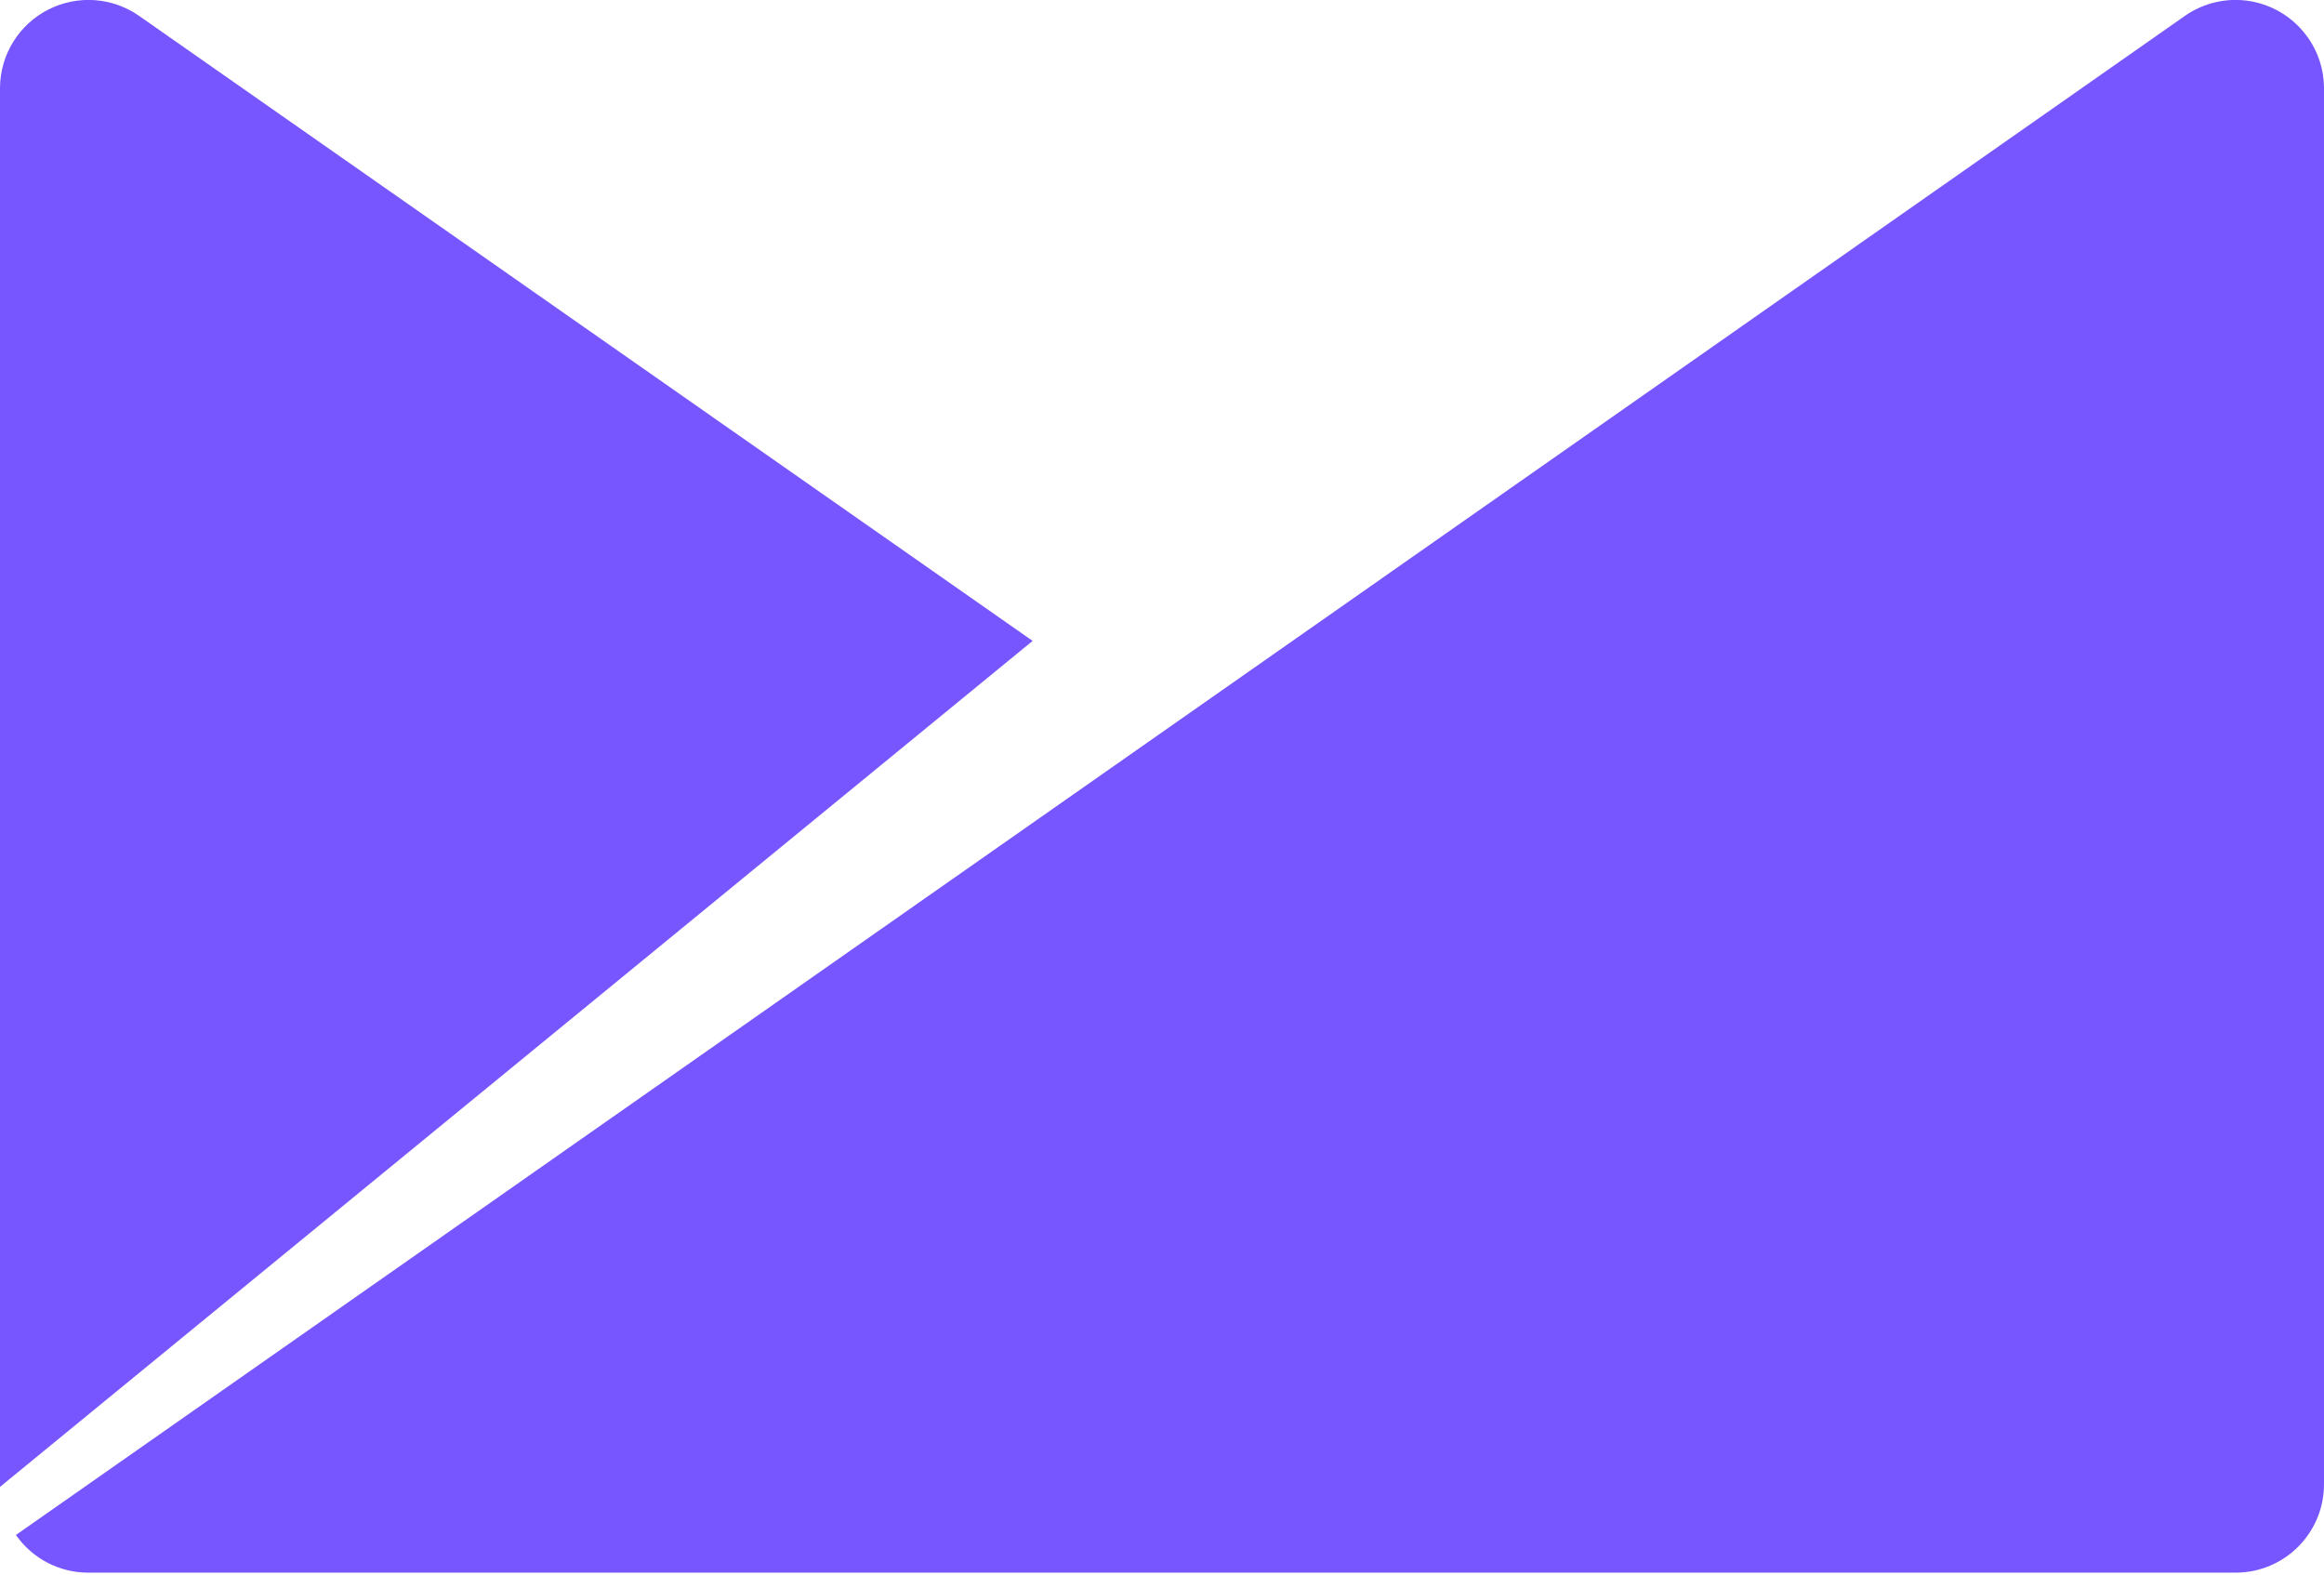
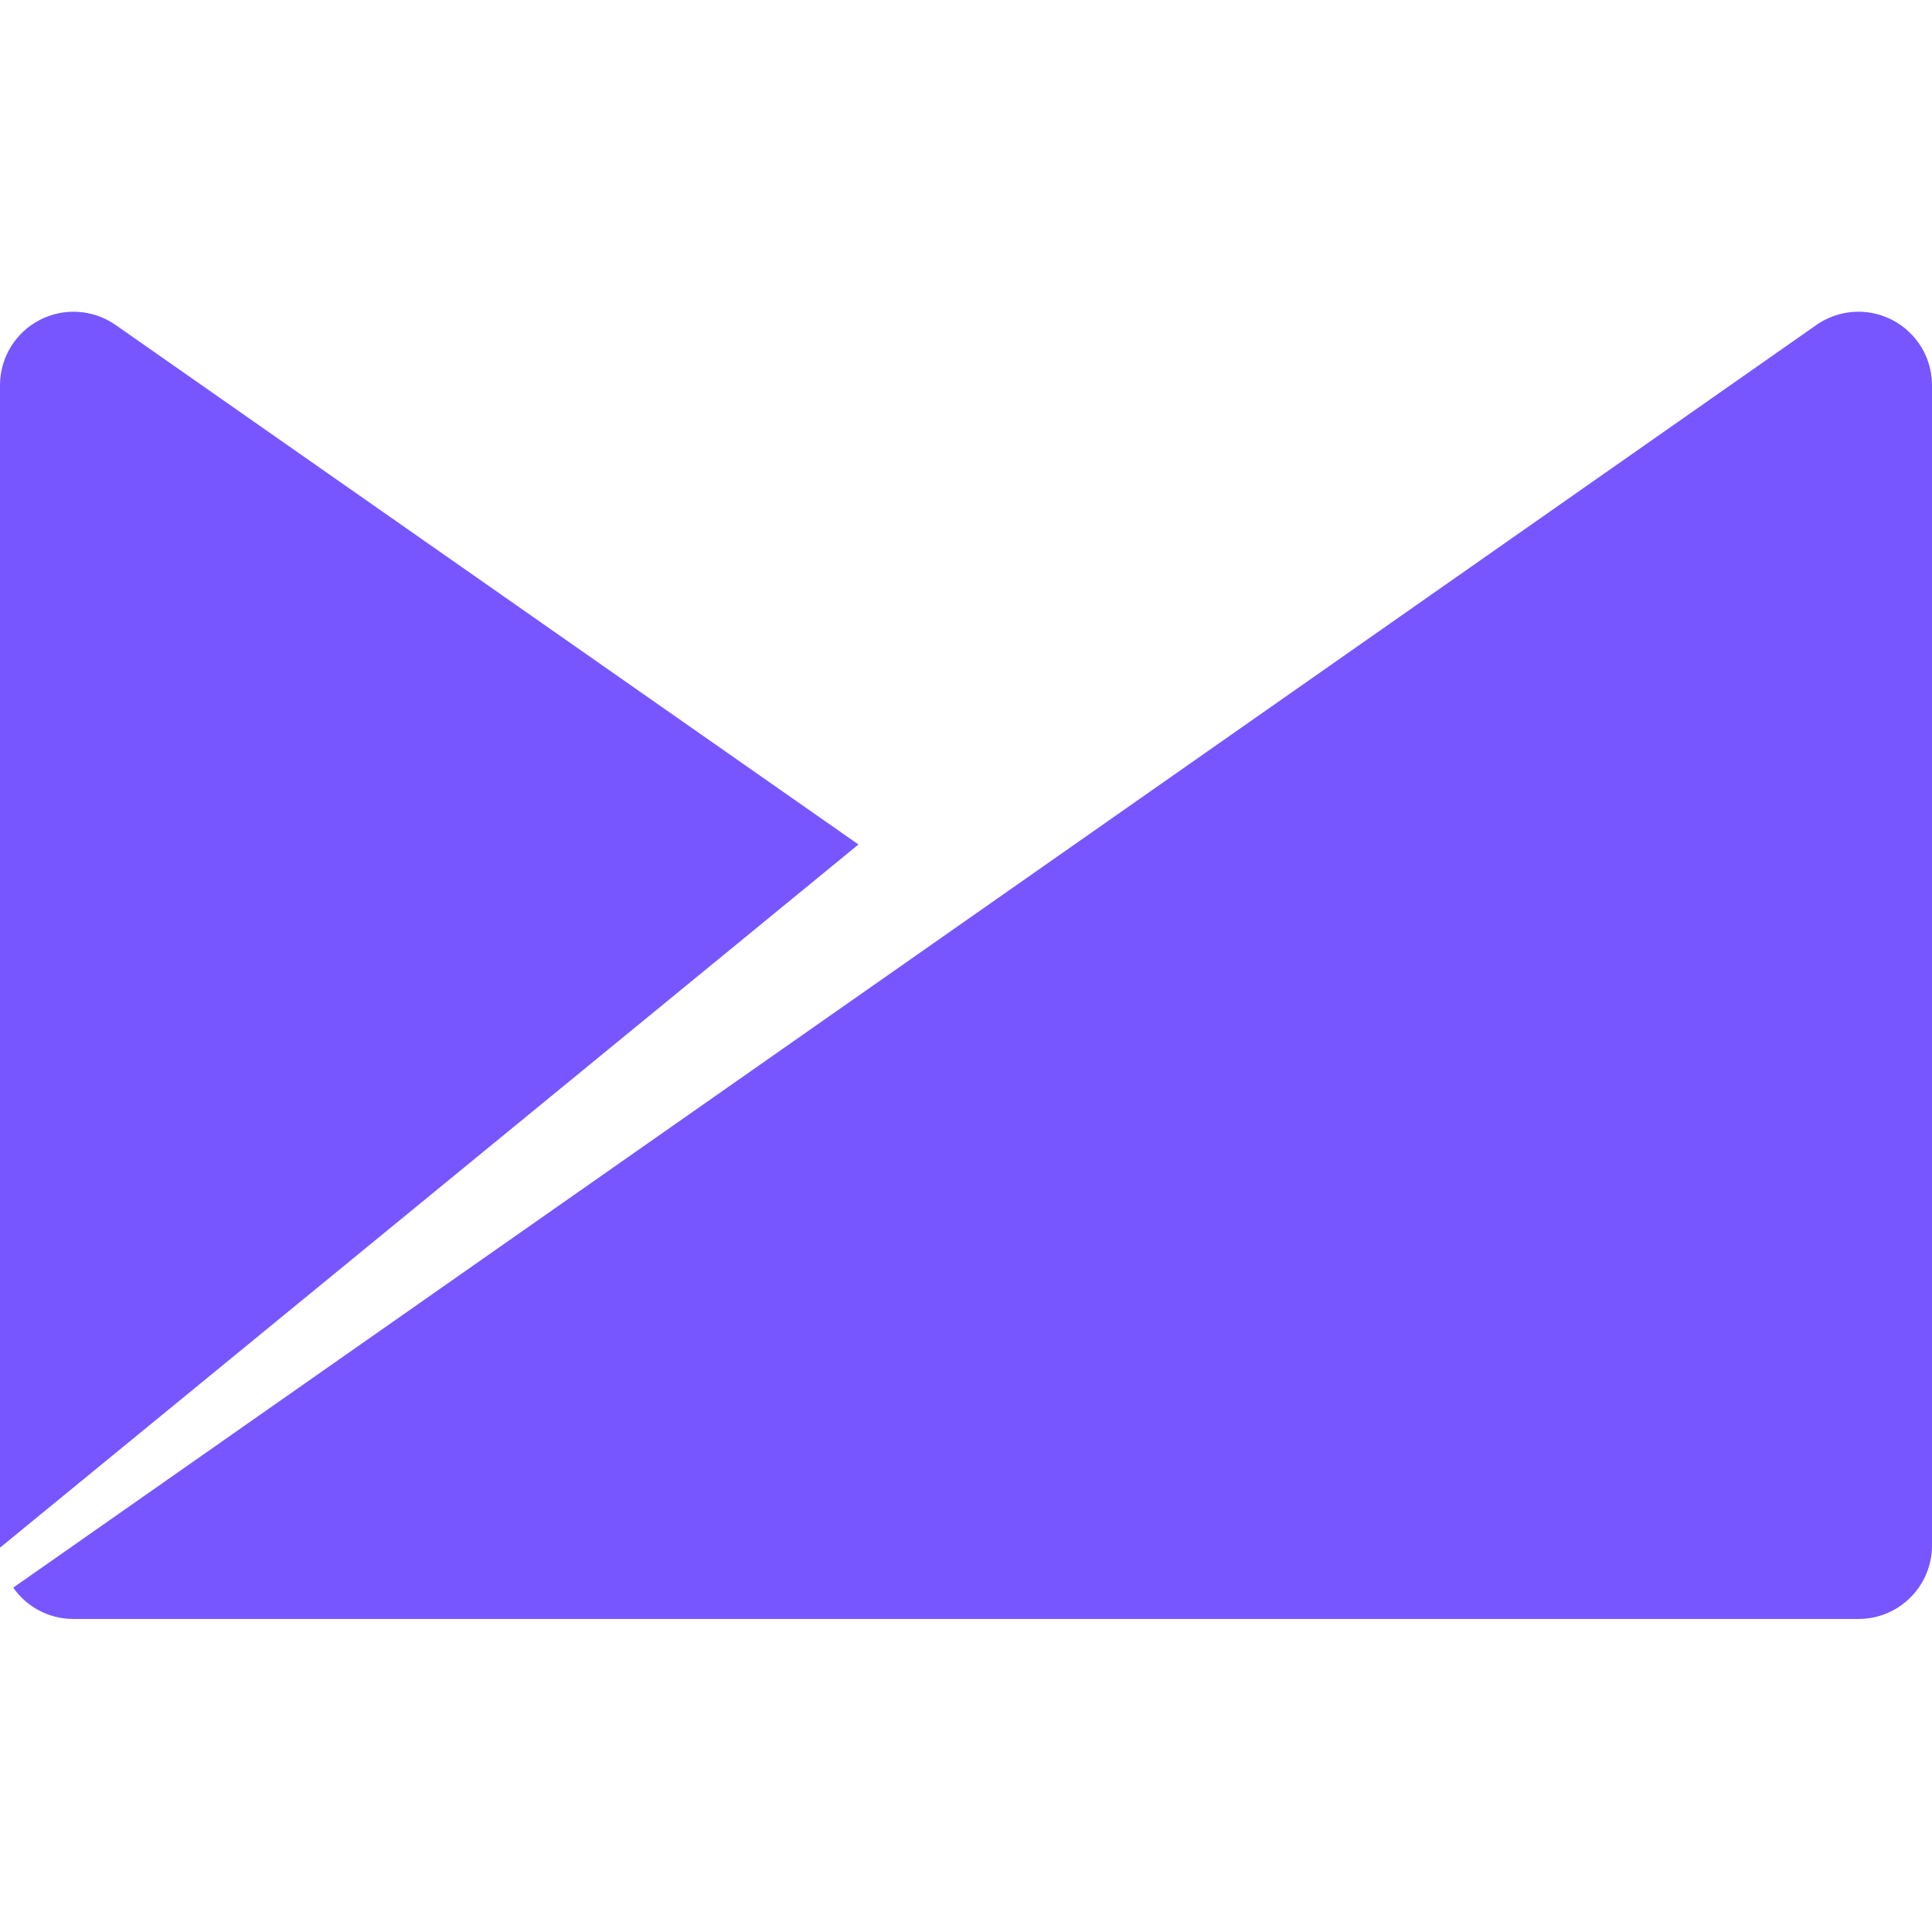
- <svg xmlns="http://www.w3.org/2000/svg" id="Logo" viewBox="0 0 291.92 197.7">
+ <svg xmlns="http://www.w3.org/2000/svg" id="Logo" width="250" height="250" viewBox="0 0 291.92 197.7">
  <defs>
    <style>.cls-1{fill:#7856FF;}</style>
  </defs>
  <path class="cls-1" d="M289.91,4.74A11.1,11.1,0,0,0,274.44,2L2,192.78a11.06,11.06,0,0,0,9.08,4.73H280.82a11.1,11.1,0,0,0,11.1-11.11V10.93a11.08,11.08,0,0,0-2-6.19" />
  <path class="cls-1" d="M17.48,2A11.11,11.11,0,0,0,0,10.93V186.74L129.71,80.49Z" />
</svg>
